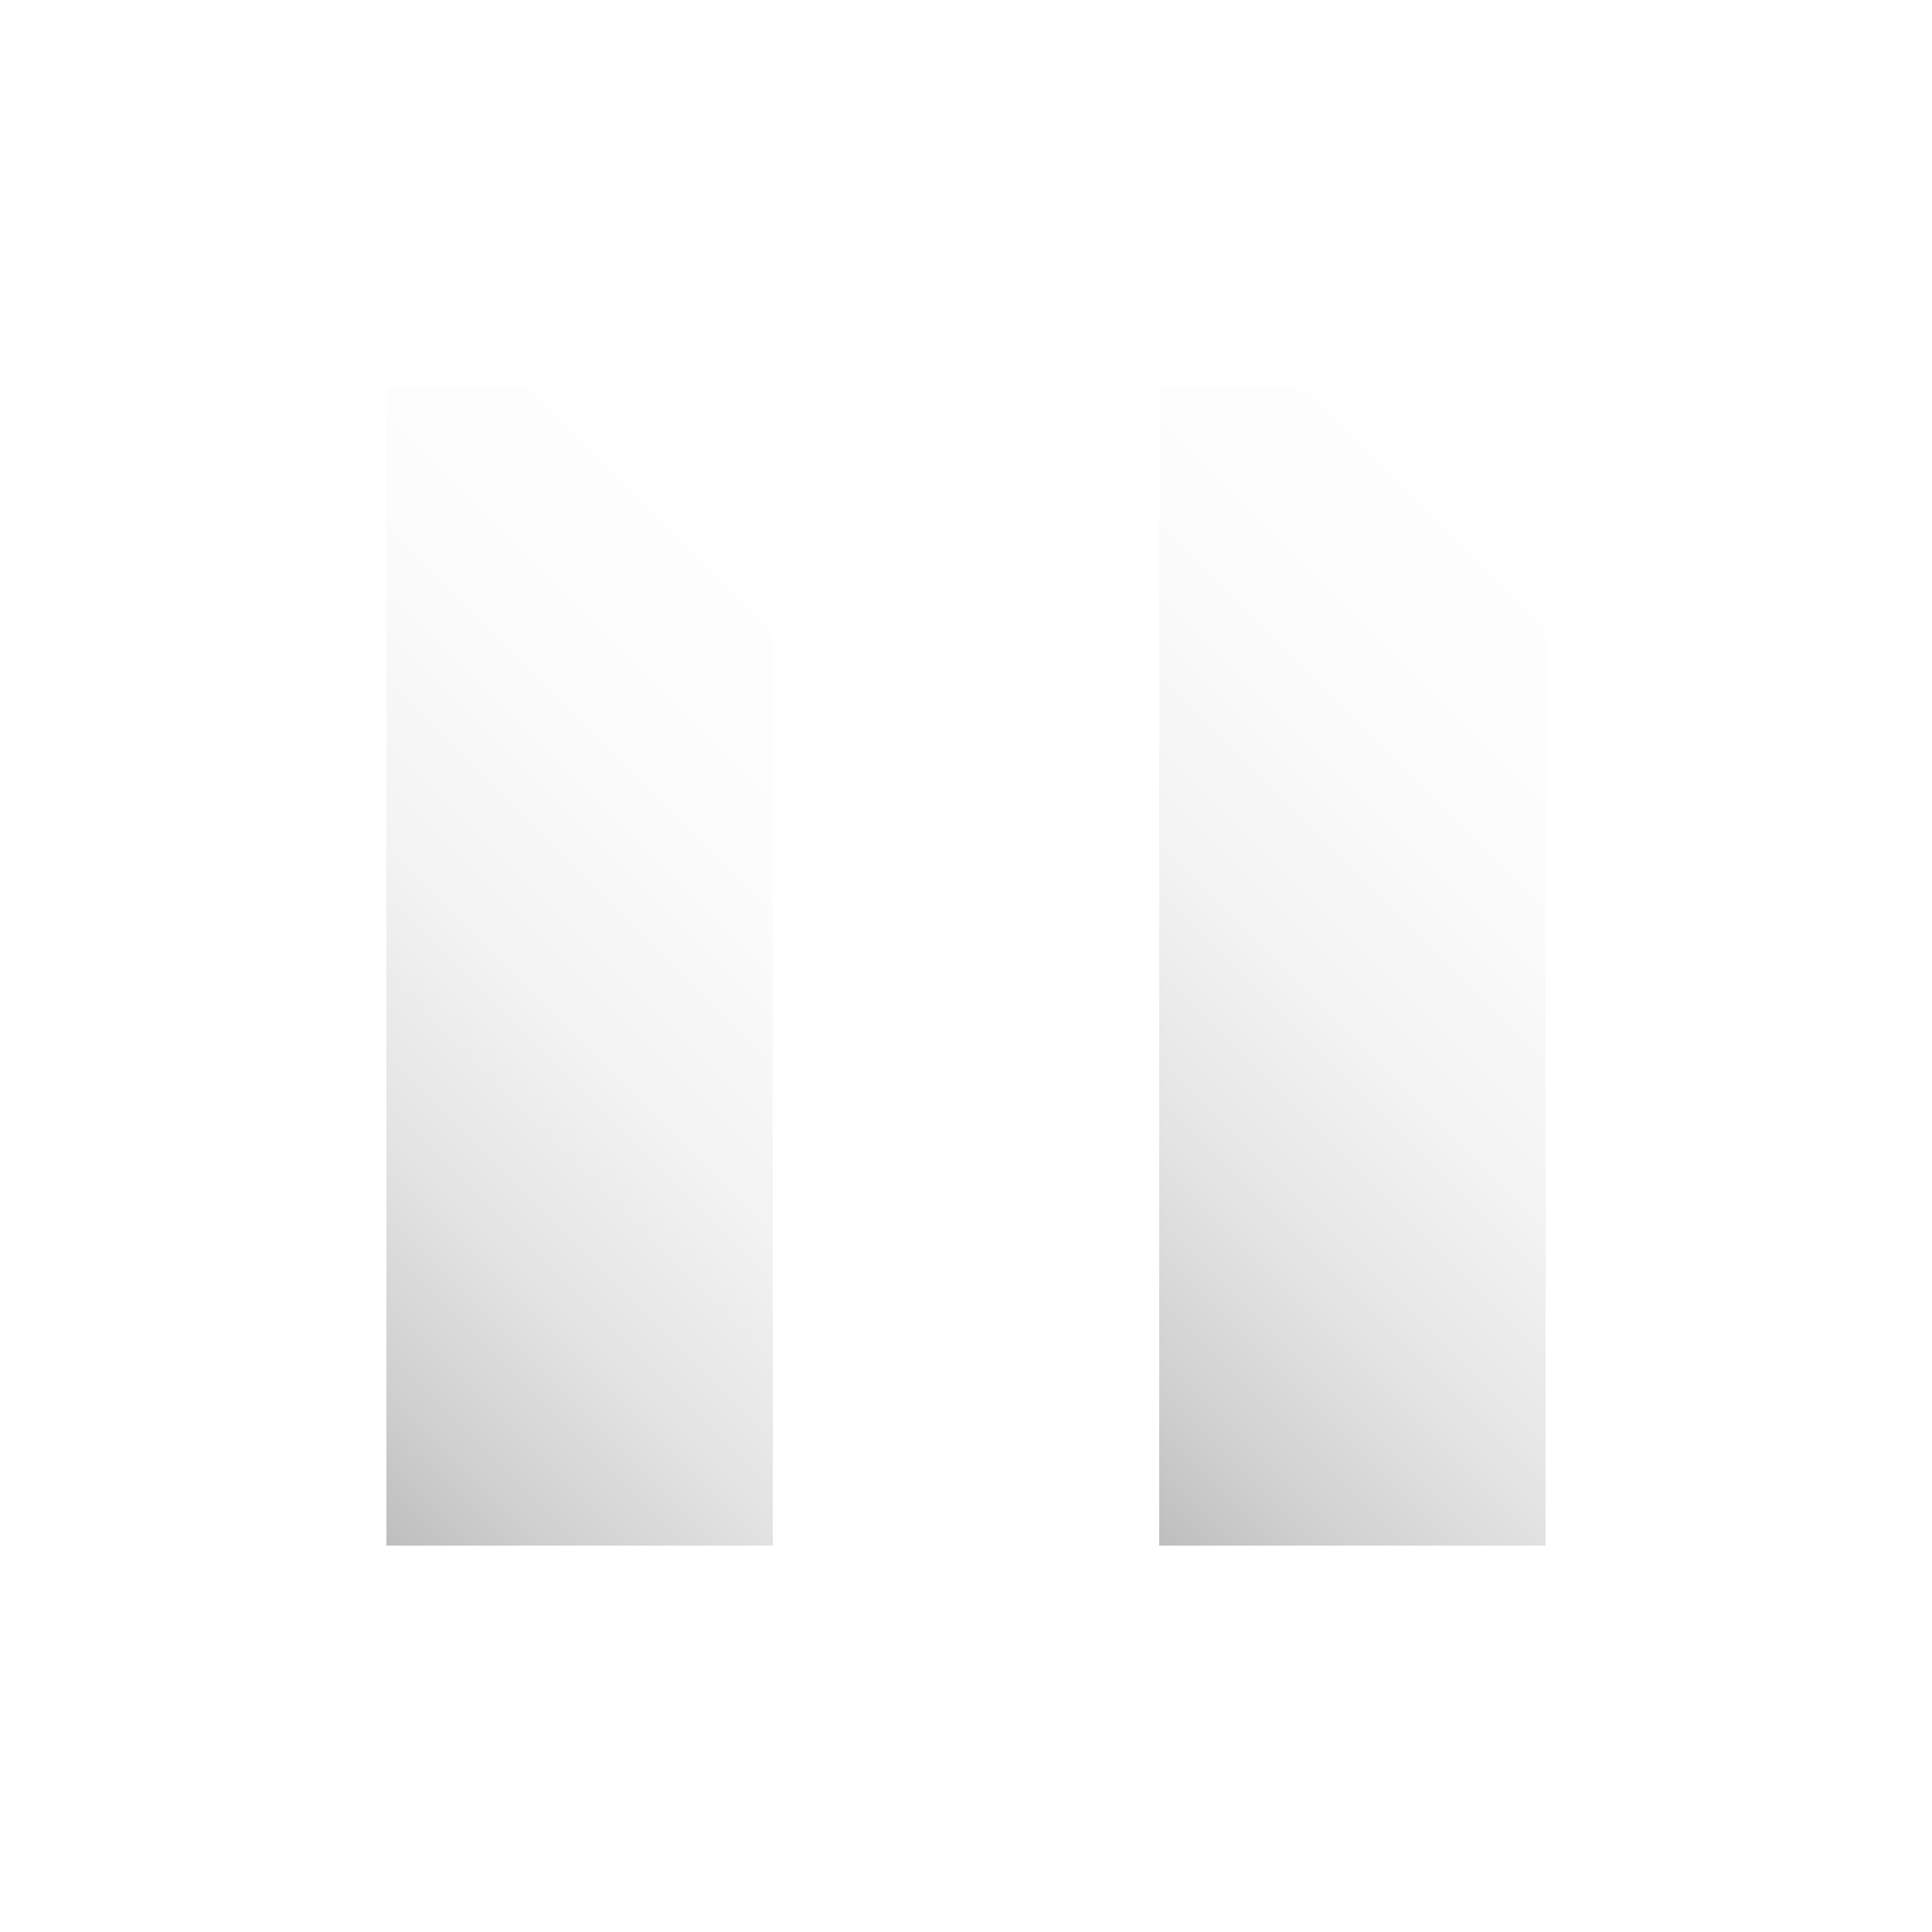
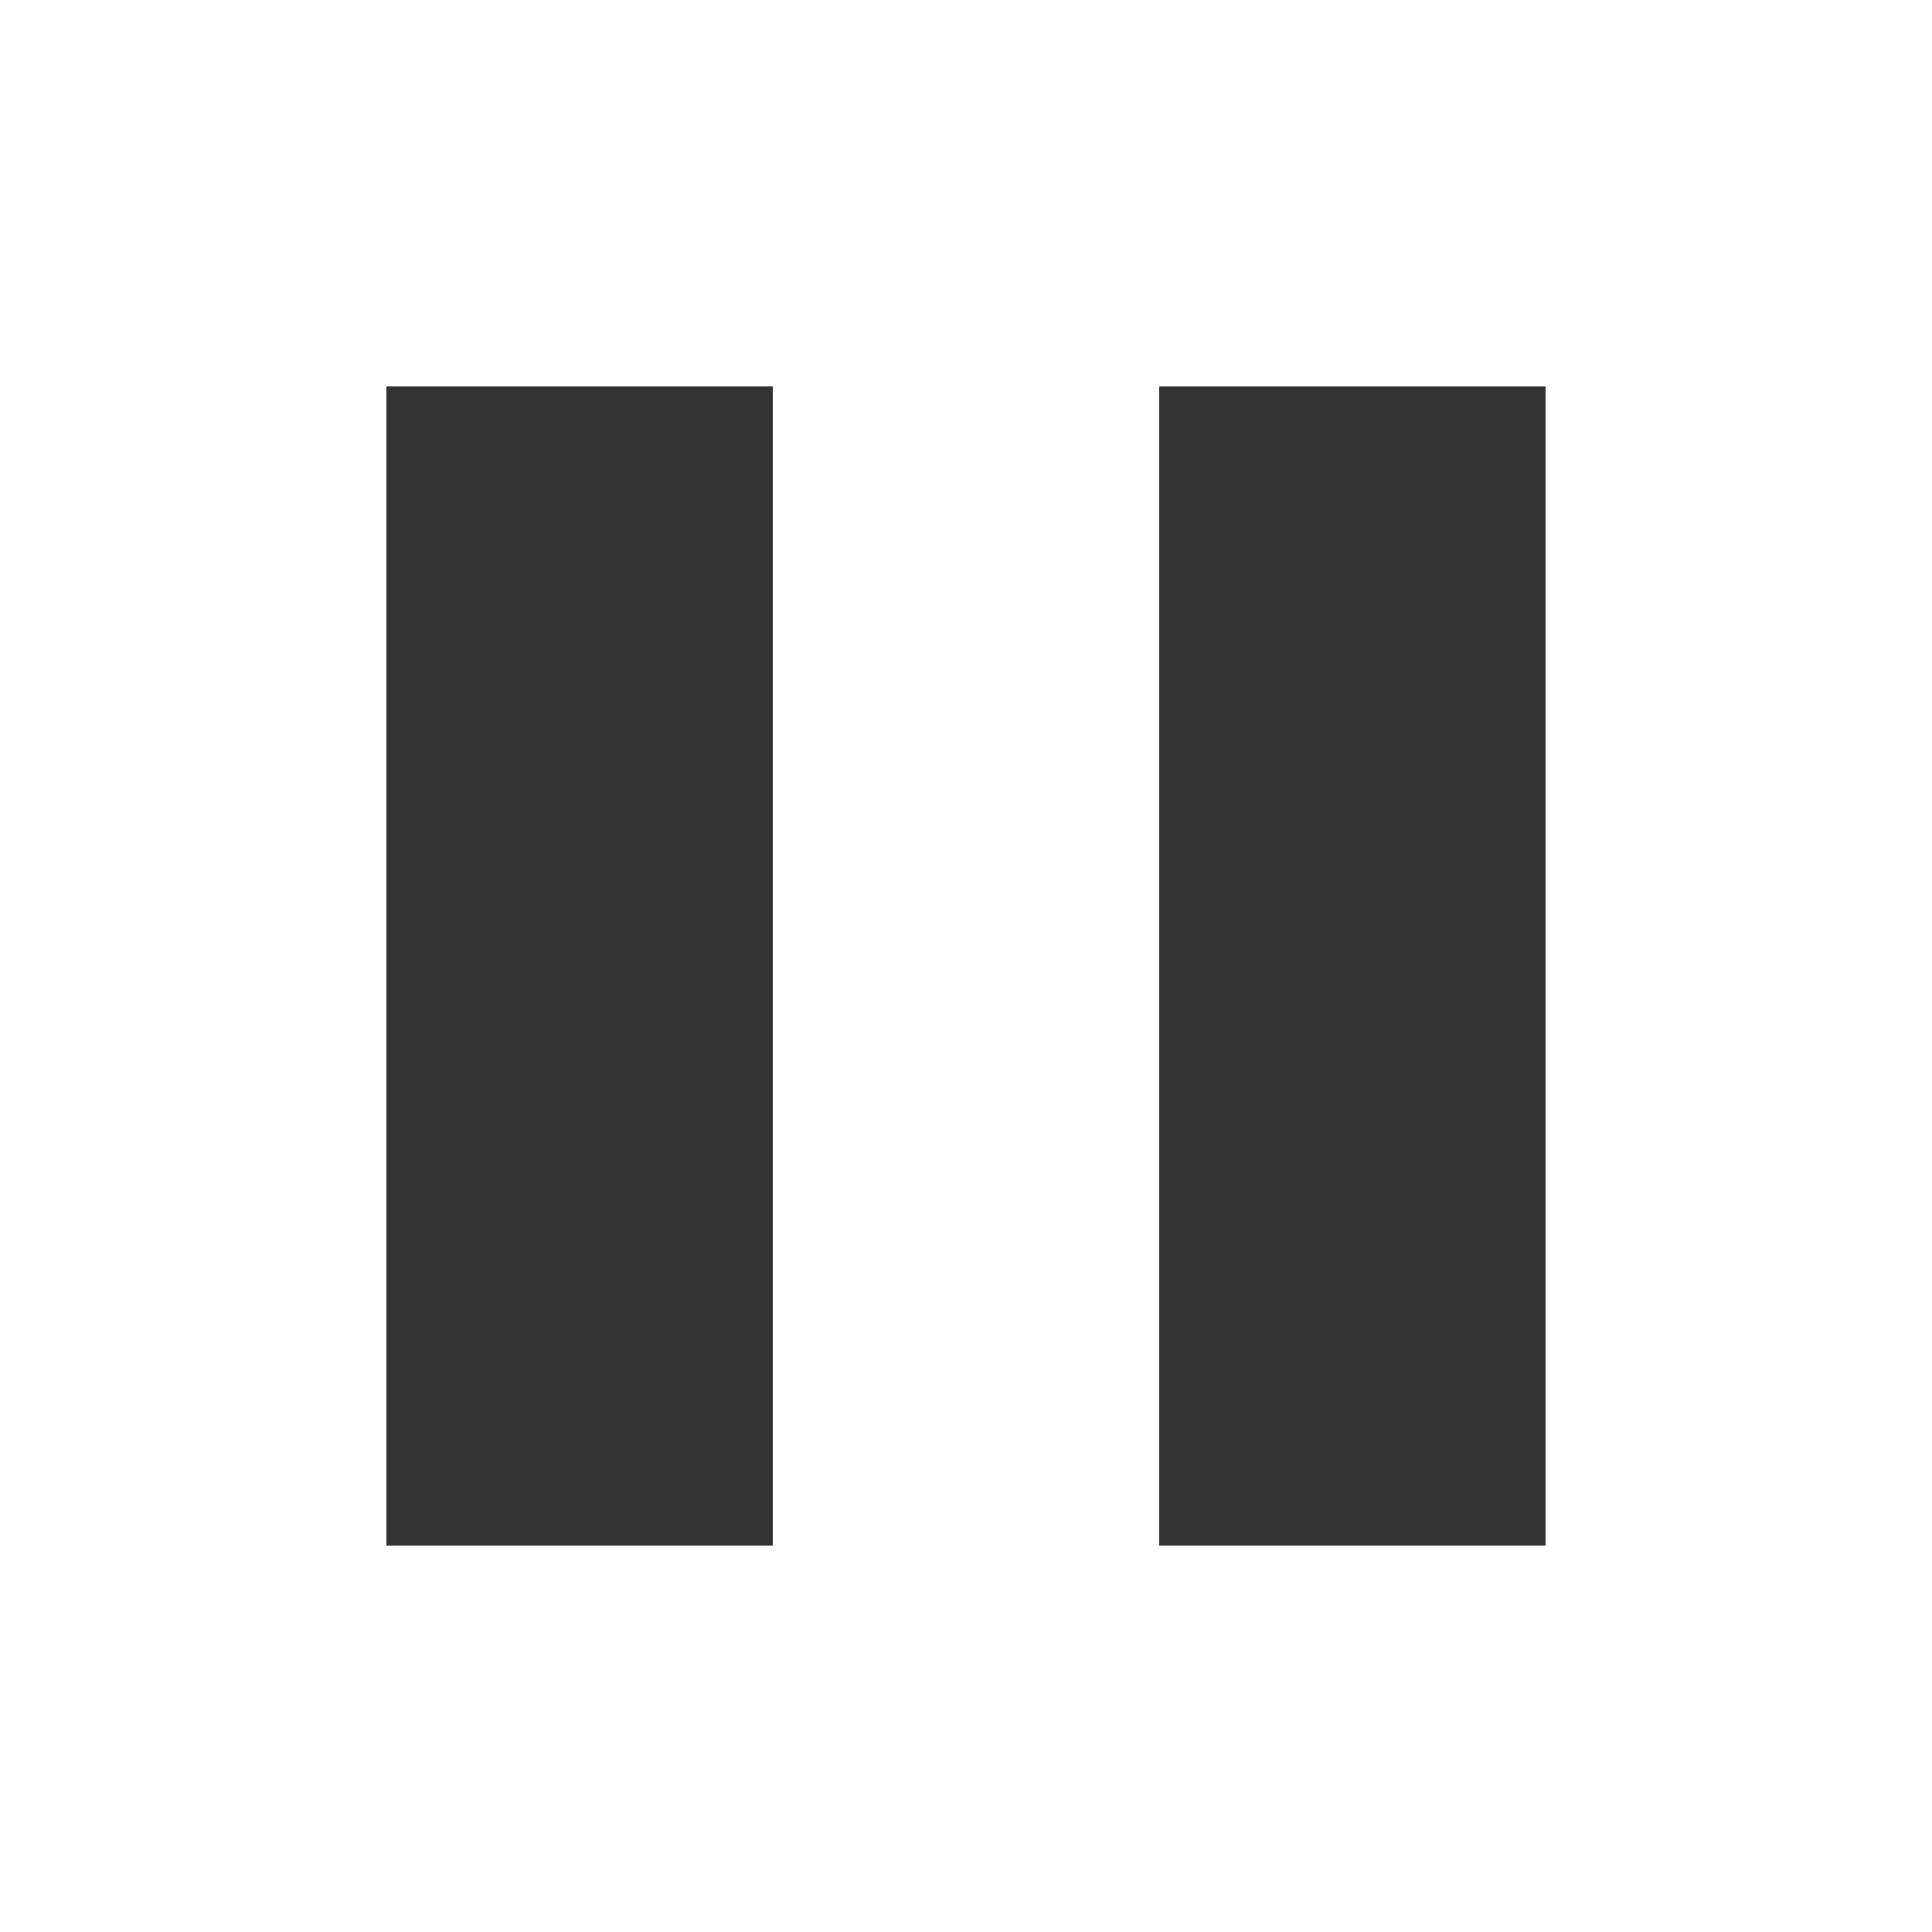
<svg xmlns="http://www.w3.org/2000/svg" version="1.1" id="Layer_1" x="0px" y="0px" width="50px" height="50px" viewBox="0 0 50 50" enable-background="new 0 0 50 50" xml:space="preserve">
  <g id="play">
-     <linearGradient id="SVGID_1_" gradientUnits="userSpaceOnUse" x1="25" y1="15.001" x2="5.001" y2="35">
-       <stop offset="0" style="stop-color:#FFFFFF" />
-       <stop offset="0.324" style="stop-color:#FCFCFC" />
-       <stop offset="0.543" style="stop-color:#F3F3F3" />
-       <stop offset="0.73" style="stop-color:#E4E4E4" />
-       <stop offset="0.899" style="stop-color:#CFCFCF" />
-       <stop offset="1" style="stop-color:#BEBEBE" />
-     </linearGradient>
-     <rect x="10" y="10" fill="url(#SVGID_1_)" width="10" height="30" />
-     <linearGradient id="SVGID_2_" gradientUnits="userSpaceOnUse" x1="45.001" y1="15.001" x2="25.001" y2="35.001">
-       <stop offset="0" style="stop-color:#FFFFFF" />
-       <stop offset="0.324" style="stop-color:#FCFCFC" />
-       <stop offset="0.543" style="stop-color:#F3F3F3" />
-       <stop offset="0.73" style="stop-color:#E4E4E4" />
-       <stop offset="0.899" style="stop-color:#CFCFCF" />
-       <stop offset="1" style="stop-color:#BEBEBE" />
-     </linearGradient>
-     <rect x="30" y="10" fill="url(#SVGID_2_)" width="10" height="30" />
+     <rect x="10" y="10" fill="#333333" width="10" height="30" />
+     <rect x="30" y="10" fill="#333333" width="10" height="30" />
  </g>
</svg>
